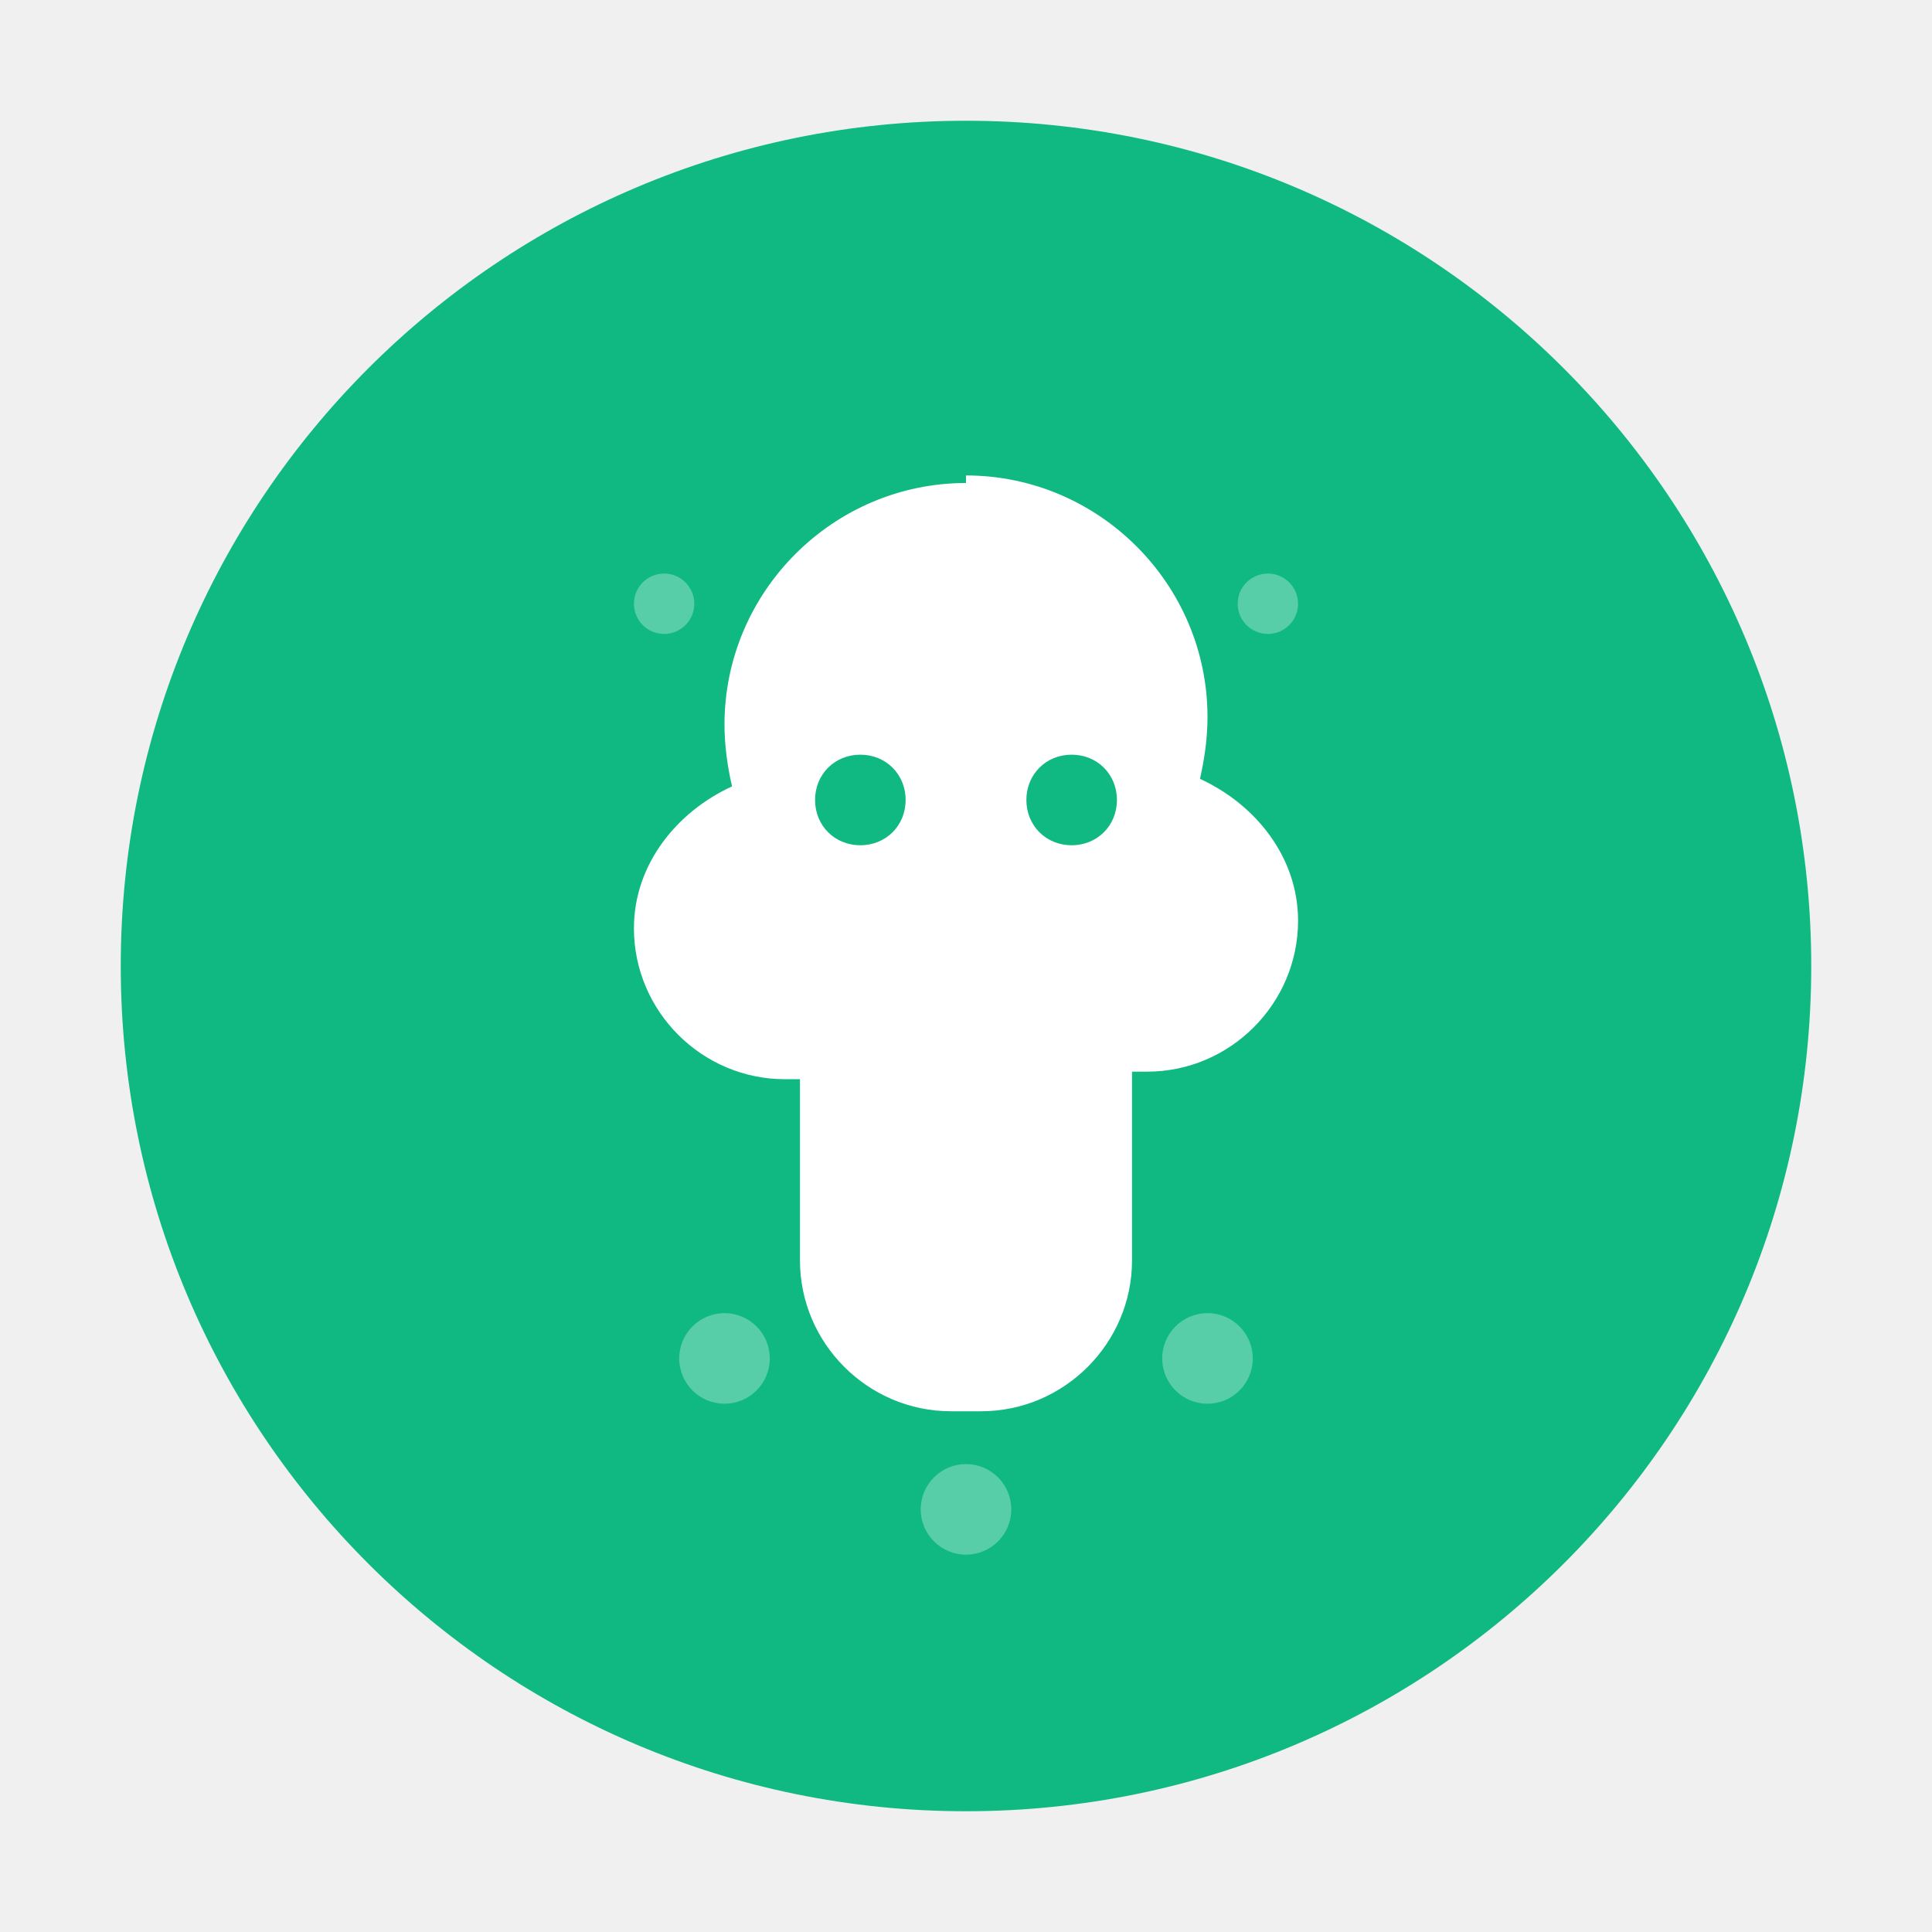
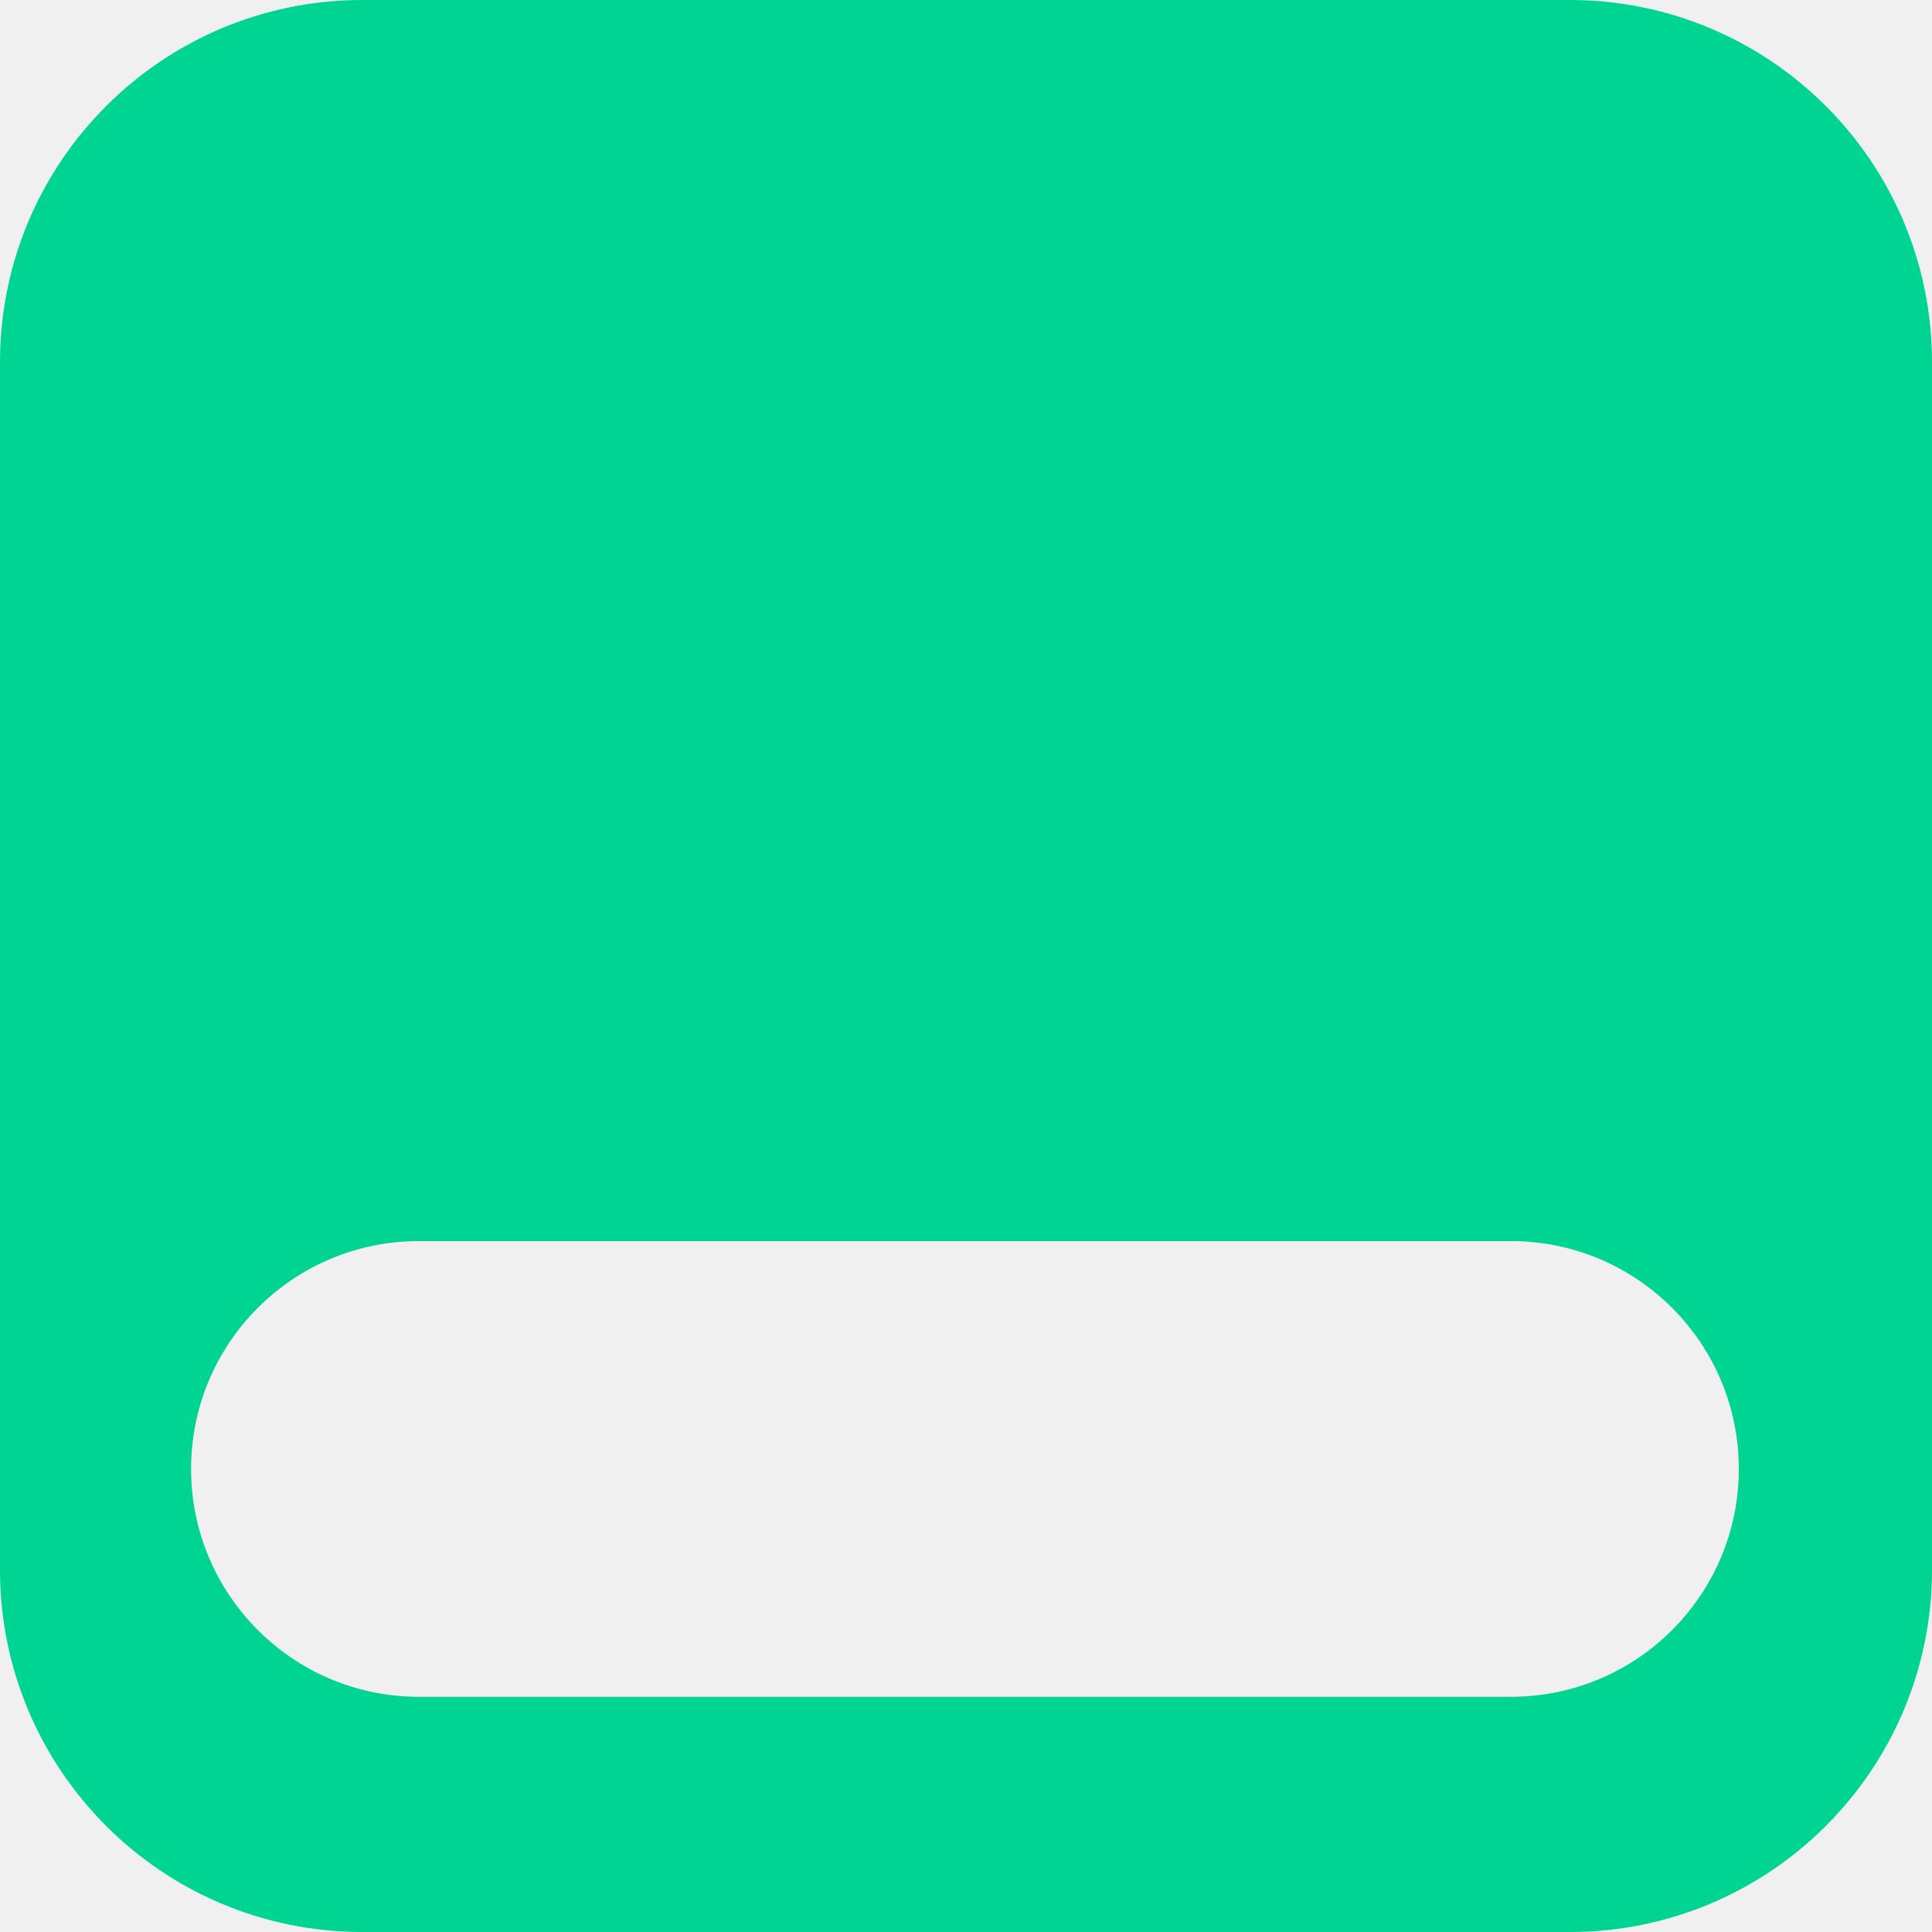
- <svg xmlns="http://www.w3.org/2000/svg" viewBox="0 0 128 128" fill="none">
-   <circle cx="64" cy="64" r="56" fill="#10b981" />
-   <path d="M64 32c-8.8 0-16 7.2-16 16 0 1.4.2 2.8.5 4.1-3.7 1.7-6.5 5.2-6.5 9.4 0 5.5 4.5 10 10 10h1v12c0 5.5 4.5 10 10 10h2c5.5 0 10-4.5 10-10V71h1c5.5 0 10-4.5 10-10 0-4.2-2.8-7.7-6.5-9.4.3-1.3.5-2.7.5-4.1 0-8.8-7.2-16-16-16zm-7 24c-1.7 0-3-1.3-3-3s1.3-3 3-3 3 1.3 3 3-1.3 3-3 3zm14 0c-1.7 0-3-1.3-3-3s1.3-3 3-3 3 1.3 3 3-1.3 3-3 3z" fill="white" />
-   <circle cx="48" cy="90" r="3" fill="white" opacity="0.3" />
-   <circle cx="80" cy="90" r="3" fill="white" opacity="0.3" />
-   <circle cx="64" cy="100" r="3" fill="white" opacity="0.3" />
-   <circle cx="44" cy="40" r="2" fill="white" opacity="0.3" />
-   <circle cx="84" cy="40" r="2" fill="white" opacity="0.3" />
+ <svg xmlns="http://www.w3.org/2000/svg" width="64" height="64" viewBox="0 0 64 64" fill="none">
+   <path fill-rule="evenodd" clip-rule="evenodd" d="M12 0C5.373 0 0 5.373 0 12V52C0 58.627 5.373 64 12 64H52C58.627 64 64 58.627 64 52V12C64 5.373 58.627 0 52 0H12ZM13.878 41.113C9.71 41.113 6.33 44.492 6.33 48.661C6.33 52.83 9.71 56.209 13.878 56.209H50.052C54.221 56.209 57.6 52.83 57.6 48.661C57.6 44.492 54.221 41.113 50.052 41.113H13.878Z" fill="#00D492" />
</svg>
